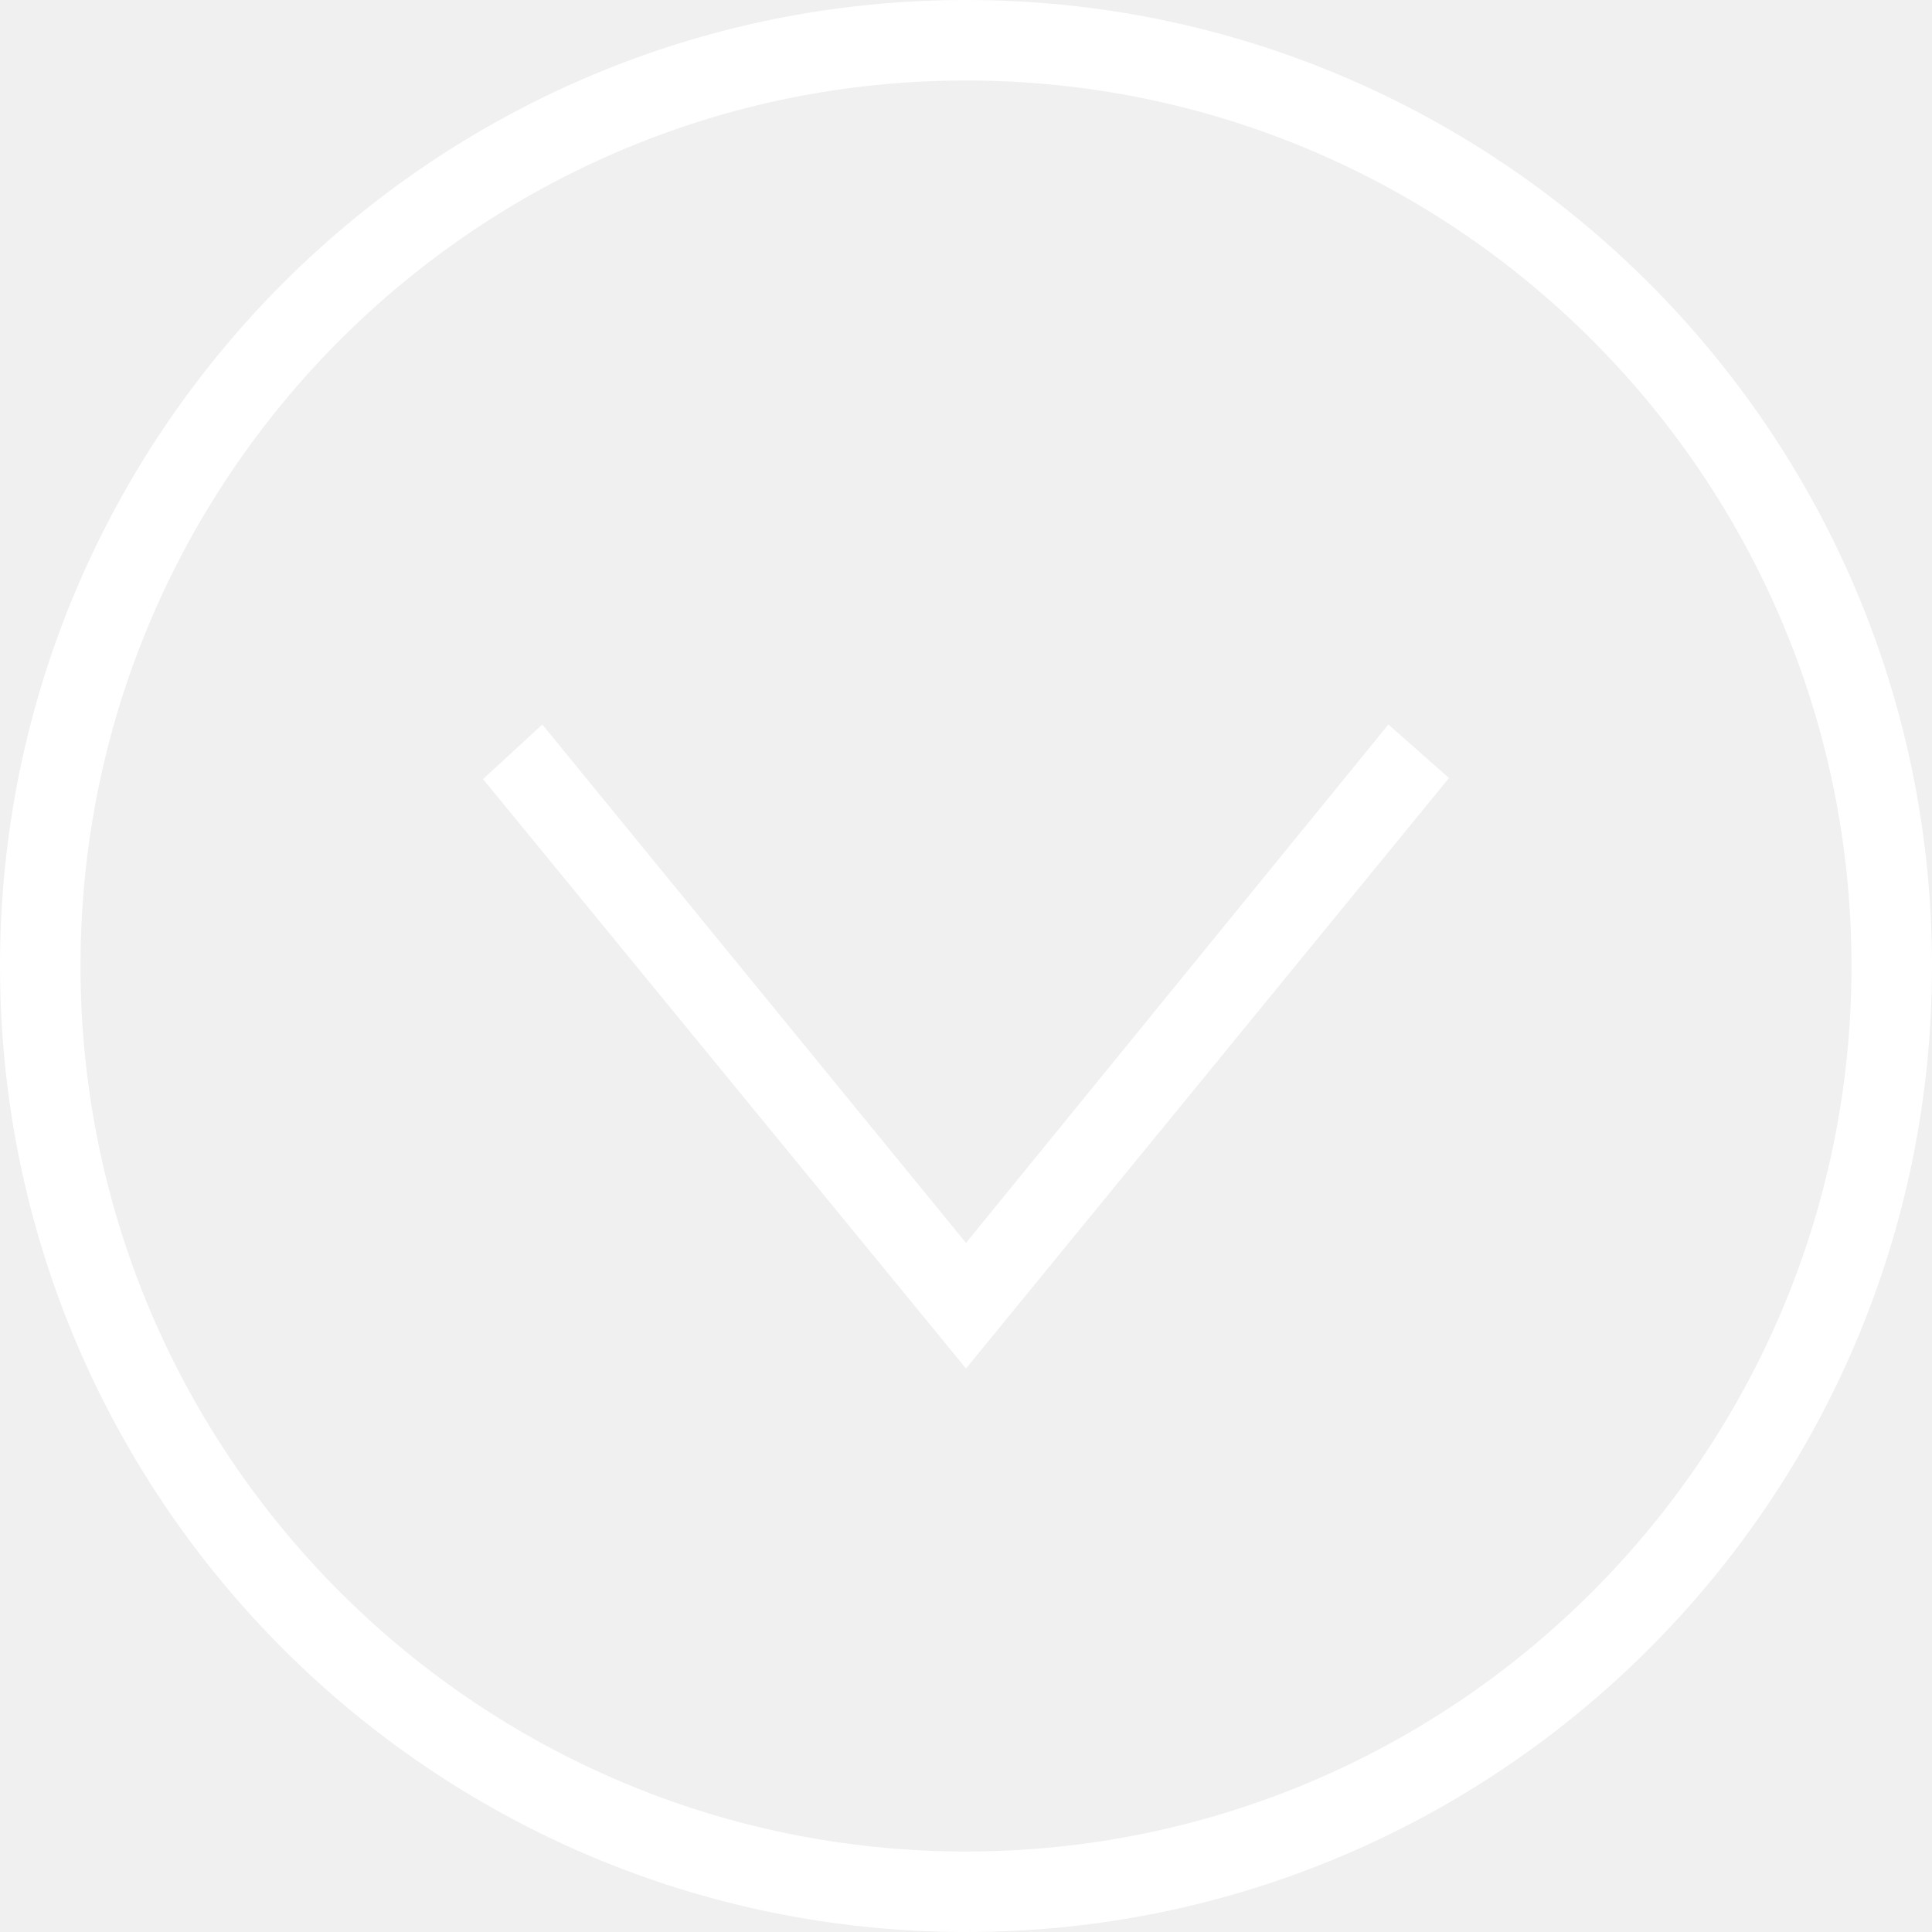
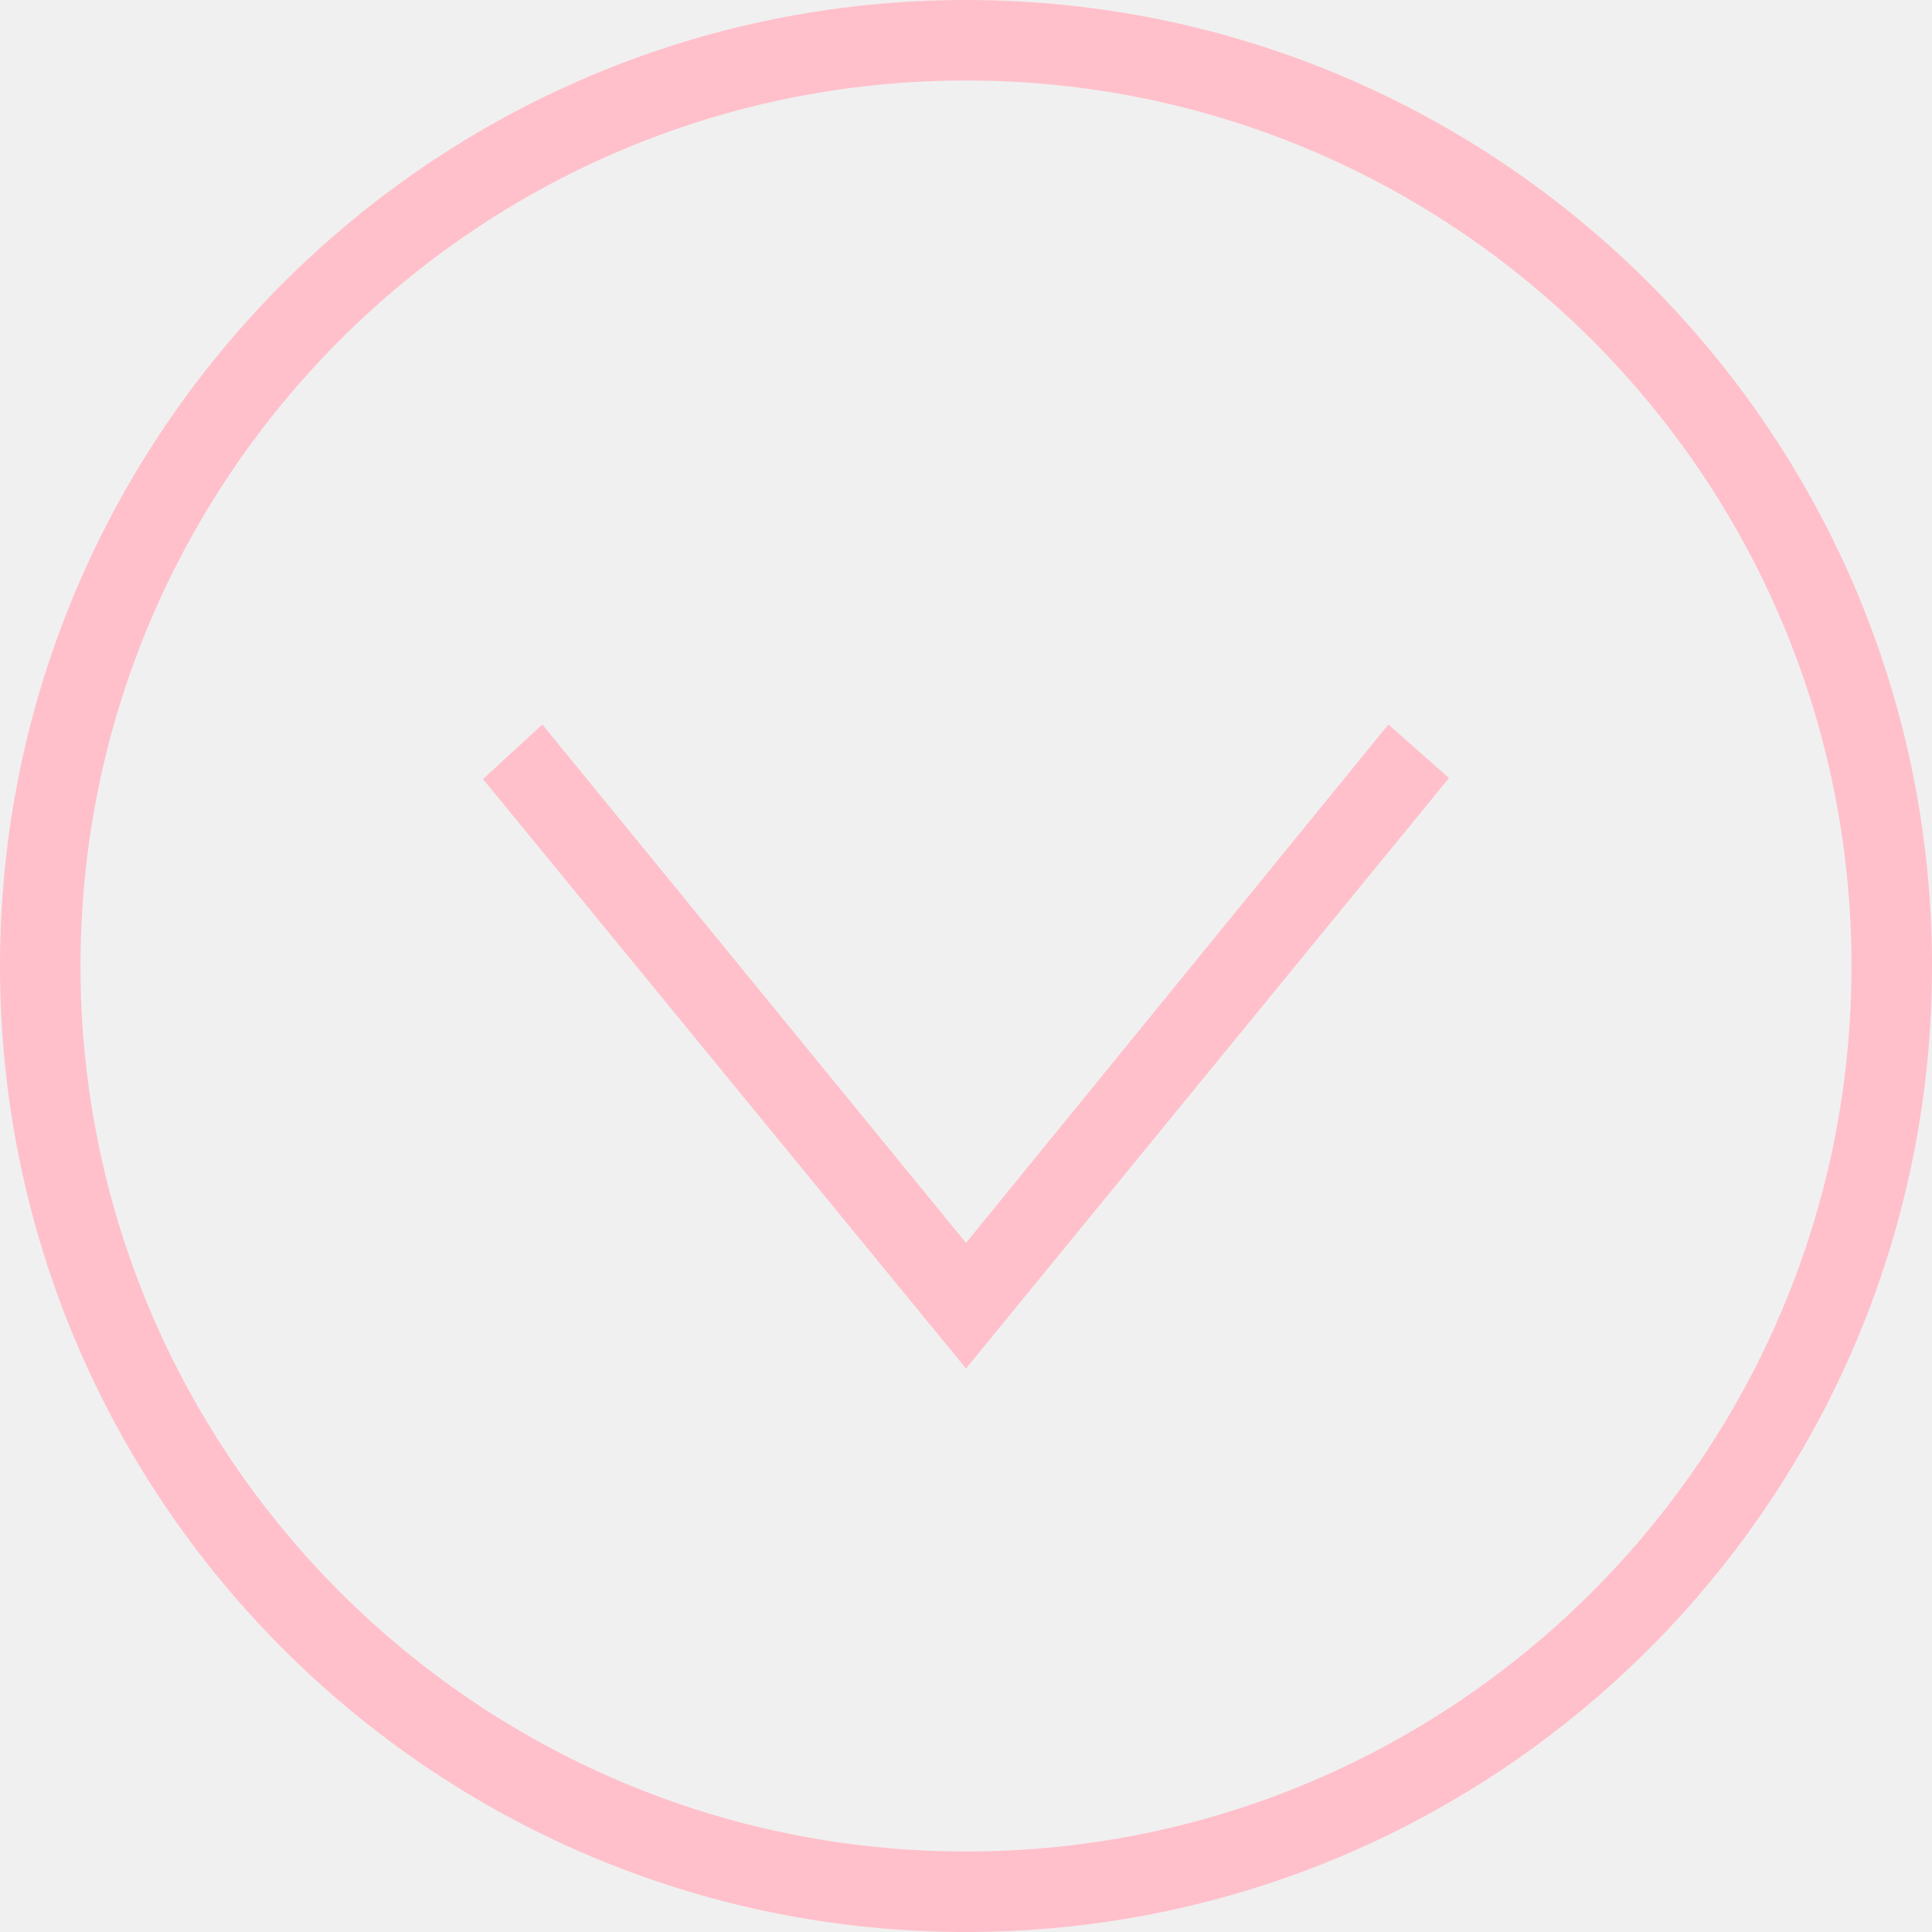
- <svg xmlns="http://www.w3.org/2000/svg" width="24" height="24" fill="white" fill-rule="evenodd" clip-rule="evenodd">
+ <svg xmlns="http://www.w3.org/2000/svg" width="24" height="24" fill="pink" fill-rule="evenodd" clip-rule="evenodd">
  <path d="M12 0c6.623 0 12 5.377 12 12s-5.377 12-12 12-12-5.377-12-12 5.377-12 12-12zm0 1c6.071 0 11 4.929 11 11s-4.929 11-11 11-11-4.929-11-11 4.929-11 11-11zm5.247 8l-5.247 6.44-5.263-6.44-.737.678 6 7.322 6-7.335-.753-.665z" />
</svg>
